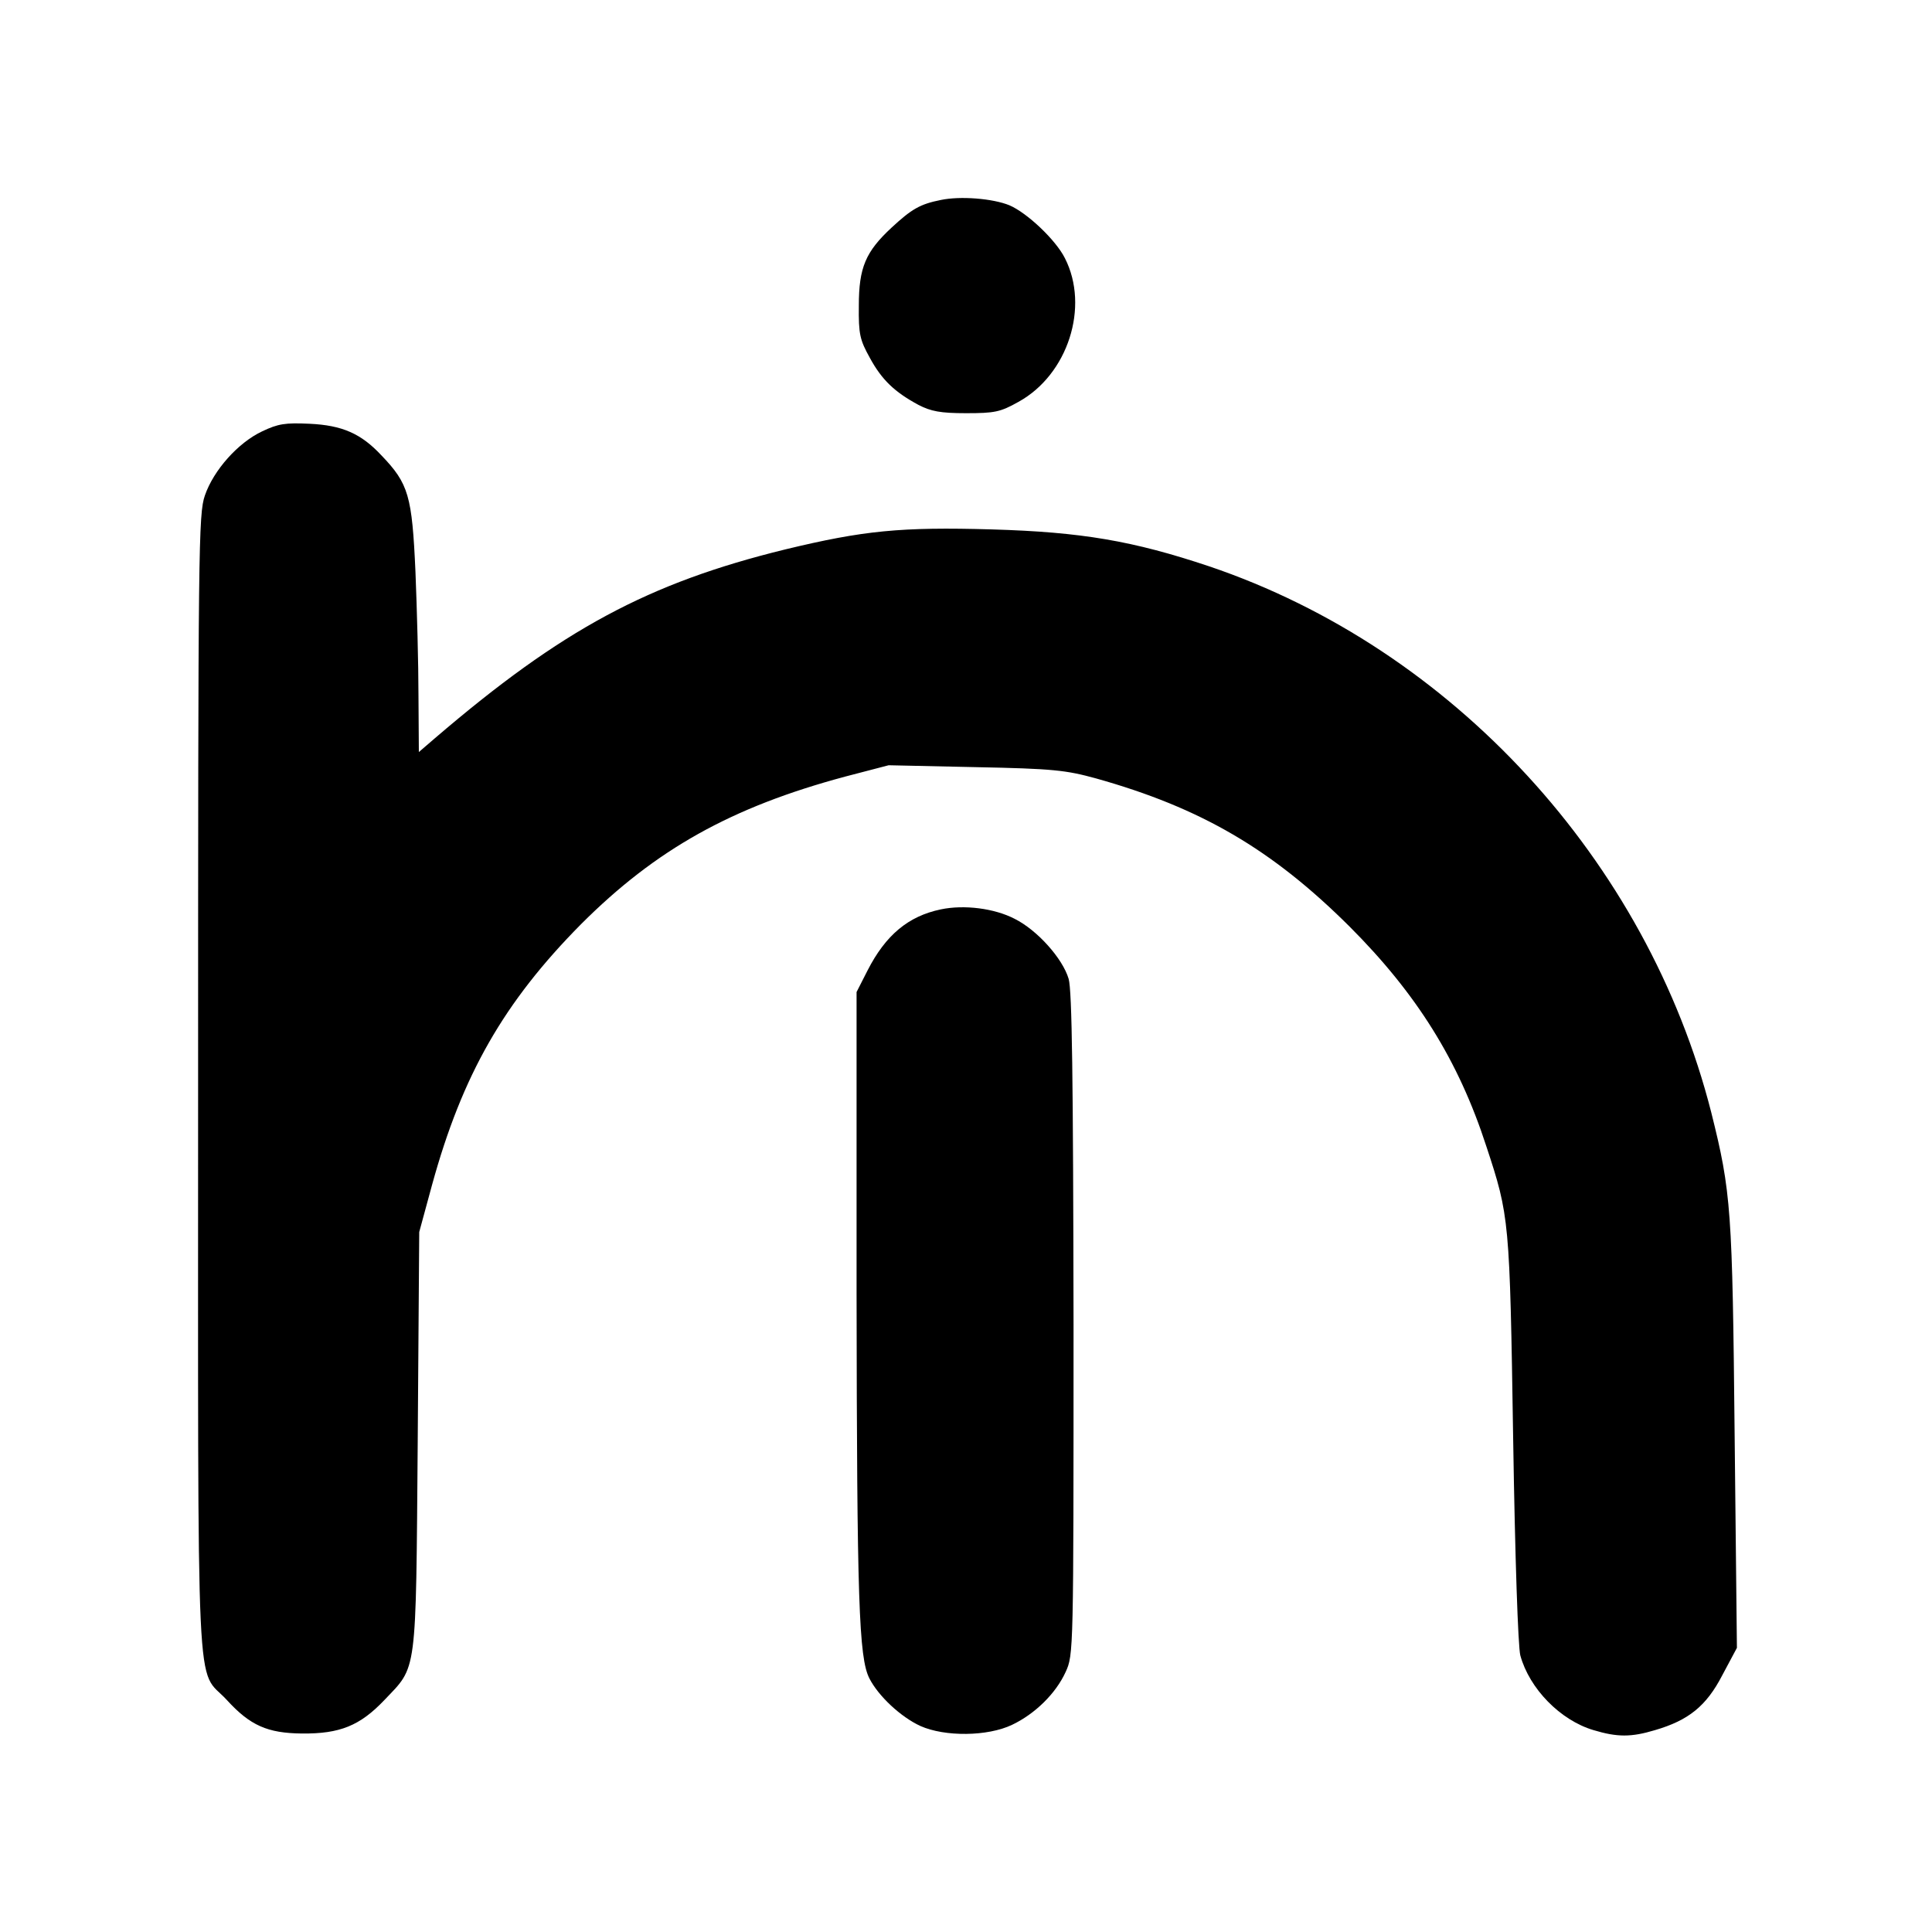
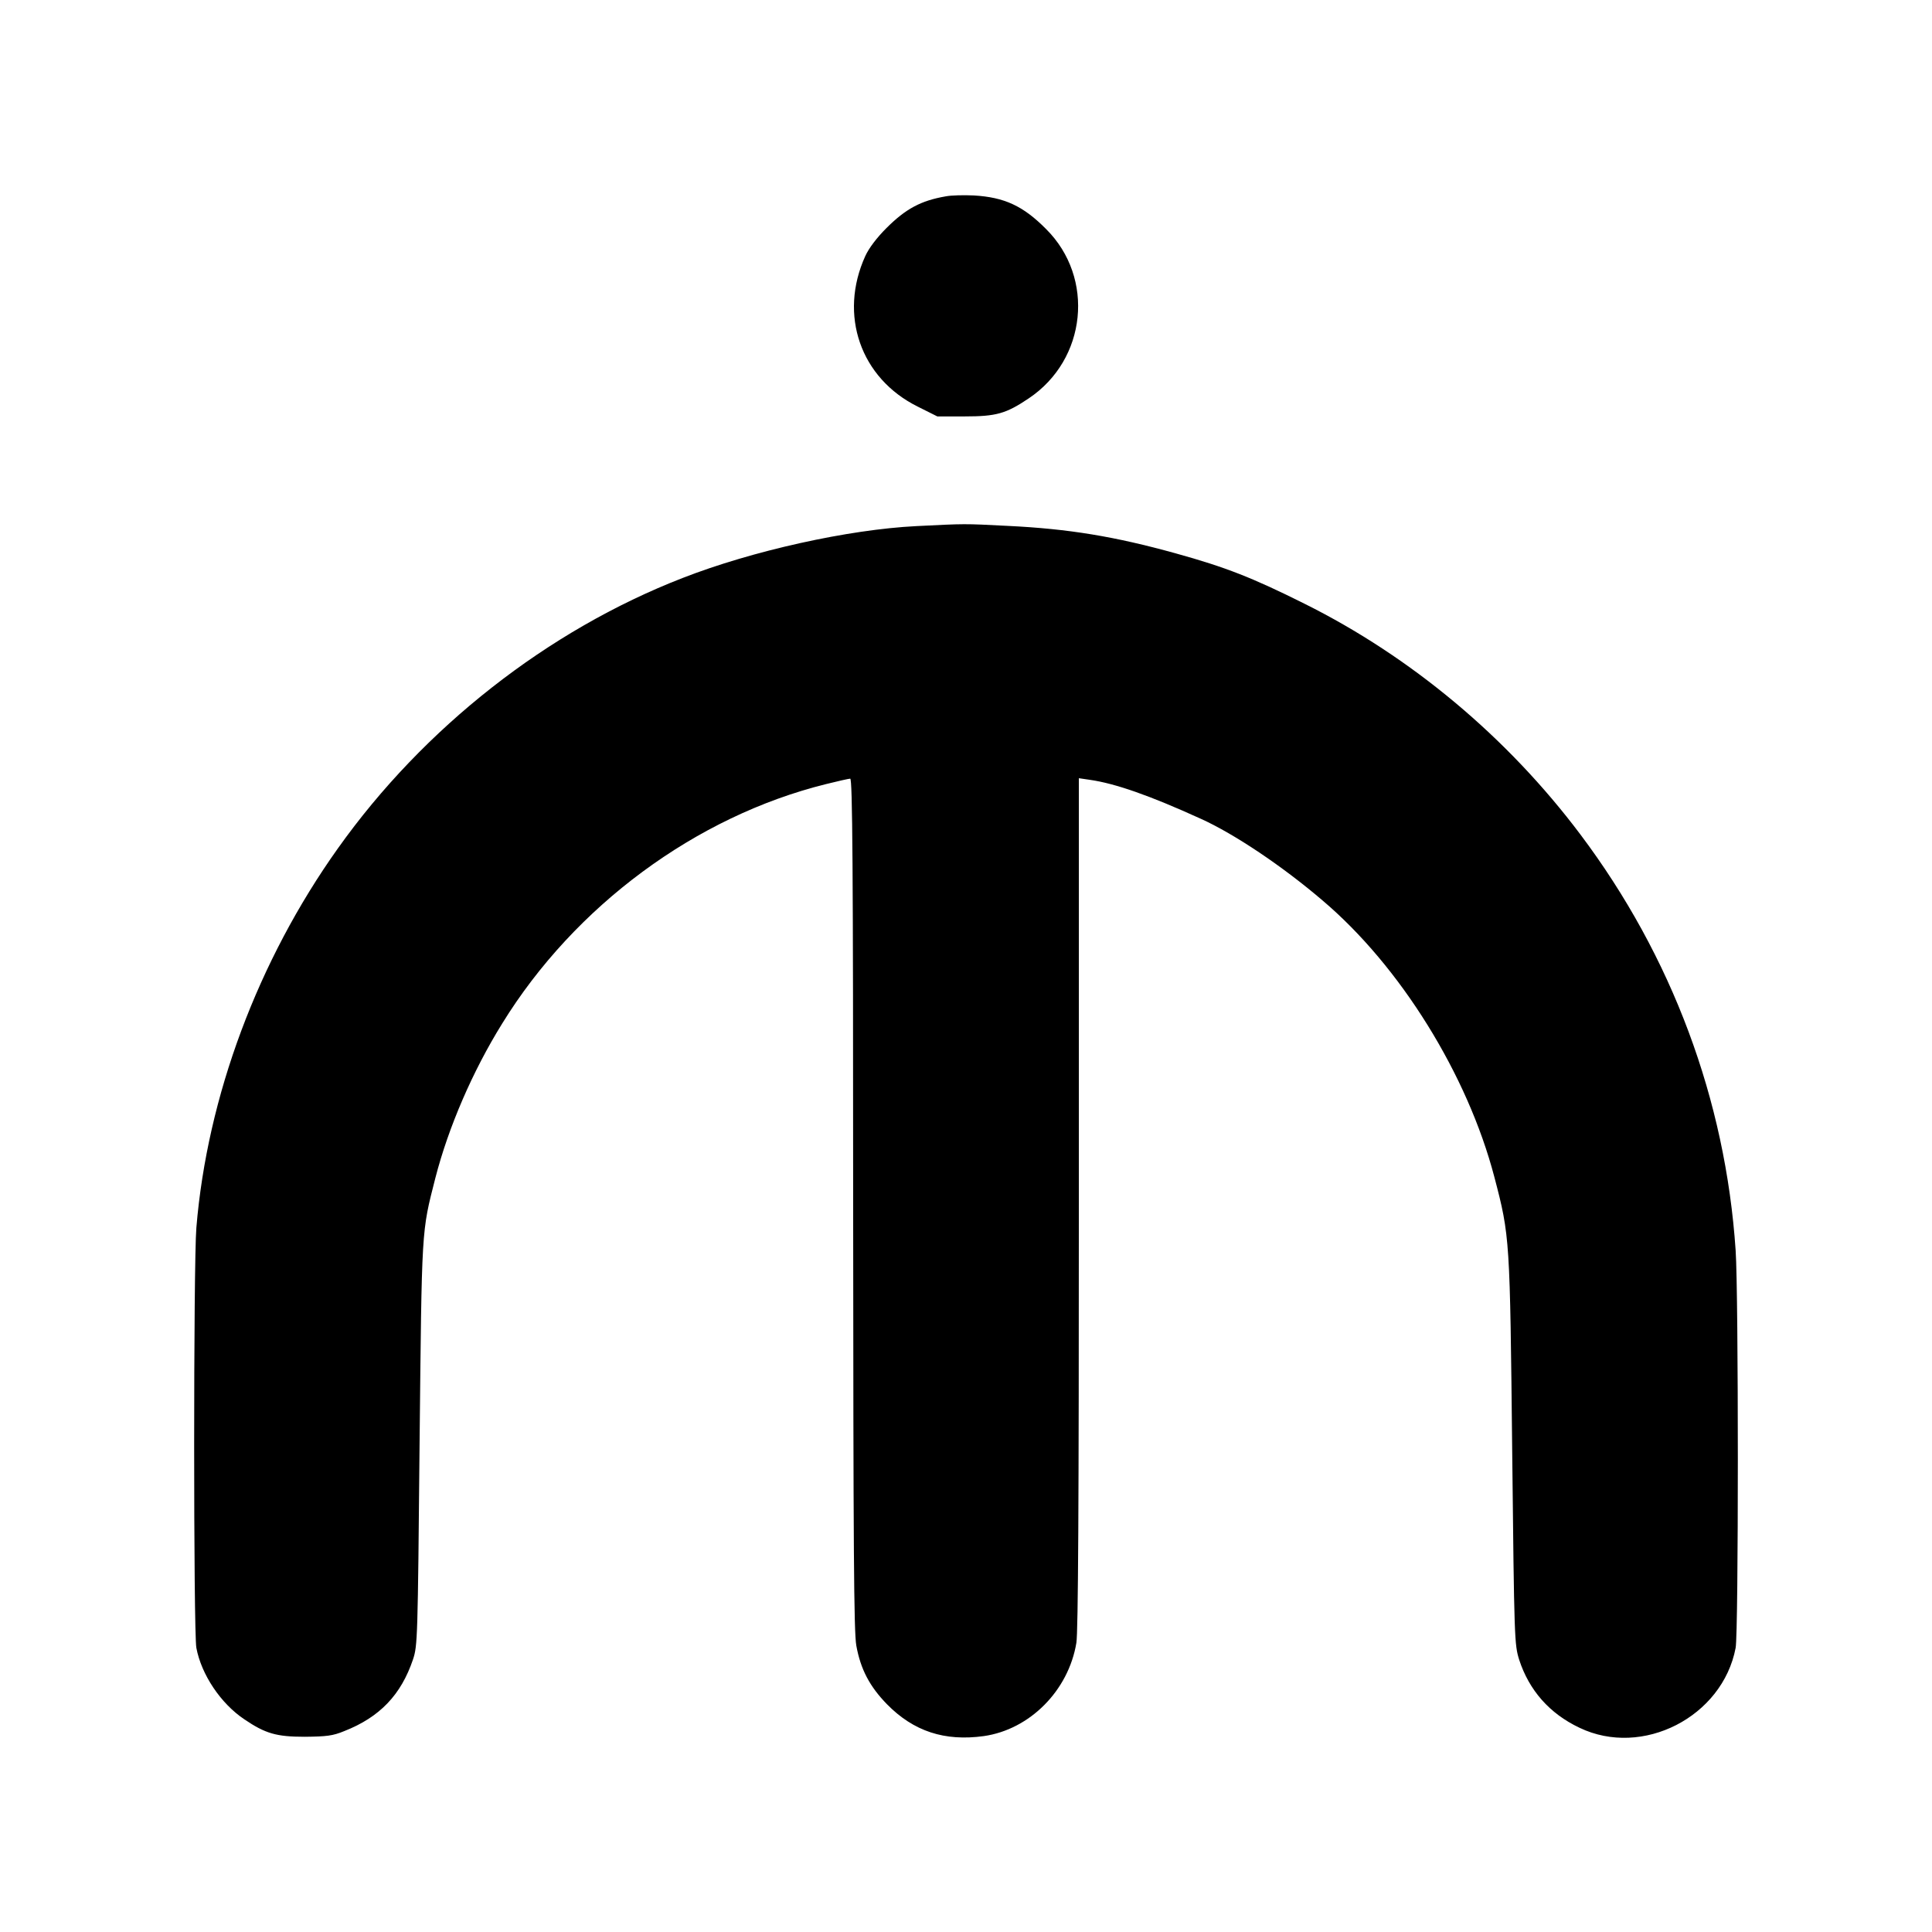
- <svg xmlns="http://www.w3.org/2000/svg" version="1.0" width="512pt" height="512pt" viewBox="0 0 512 512" preserveAspectRatio="xMidYMid meet">
-   <g transform="translate(0,512) scale(0.1,-0.1)" fill="#000000" stroke="none">
-     <path d="M2493 4590 c-55 -11 -77 -24 -130 -73 -69 -64 -87 -106 -87 -207 -1 -76 3 -91 29 -138 32 -59 66 -91 129 -125 33 -17 58 -22 126 -22 76 0 91 3 139 30 131 72 189 252 123 381 -24 48 -100 120 -147 140 -44 18 -130 25 -182 14z" />
-     <path d="M695 3977 c-64 -30 -129 -103 -152 -170 -17 -49 -18 -132 -18 -1562 0 -1695 -7 -1540 76 -1630 62 -68 108 -88 199 -89 101 -1 154 21 218 88 88 93 84 57 89 686 l4 555 34 125 c80 291 190 484 395 691 198 198 398 310 700 391 l115 30 230 -5 c206 -4 240 -8 320 -30 278 -78 466 -188 671 -392 178 -178 289 -355 363 -583 61 -185 62 -193 71 -773 5 -319 13 -553 19 -576 24 -88 106 -172 194 -198 63 -19 100 -19 163 0 89 26 136 64 178 145 l39 73 -6 561 c-6 601 -9 646 -62 858 -170 668 -686 1229 -1330 1447 -203 68 -339 91 -576 98 -242 7 -341 -3 -548 -53 -363 -89 -592 -212 -928 -500 l-43 -37 -1 149 c0 82 -4 230 -8 329 -9 201 -18 233 -90 308 -54 58 -104 80 -191 84 -64 3 -83 0 -125 -20z" />
-     <path d="M2493 2710 c-86 -18 -146 -68 -194 -162 l-29 -57 0 -798 c1 -816 6 -966 34 -1021 24 -47 83 -102 135 -126 65 -29 178 -28 243 3 61 29 116 83 142 140 21 46 21 51 21 921 -1 658 -4 885 -13 916 -16 54 -83 129 -143 159 -54 28 -134 38 -196 25z" />
+ <svg xmlns="http://www.w3.org/2000/svg" version="1.0" width="856pt" height="856pt" viewBox="0 0 856 856" preserveAspectRatio="xMidYMid meet">
+   <g transform="translate(0,856) scale(0.1,-0.1)" fill="#000000" stroke="none">
+     <path d="M4190 7690 c-110 -19 -177 -55 -263 -141 -42 -42 -77 -88 -93 -123 -119 -261 -22 -542 233 -668 l86 -43 121 0 c140 0 183 12 284 80 257 172 294 534 77 750 -102 103 -185 141 -320 149 -44 2 -100 1 -125 -4z" />
+     <path d="M4060 6229 c-301 -15 -726 -109 -1036 -230 -597 -232 -1146 -662 -1527 -1198 -354 -497 -579 -1099 -627 -1681 -13 -156 -13 -1791 0 -1861 22 -118 108 -247 213 -317 93 -63 142 -77 267 -77 97 1 124 4 175 25 158 62 252 161 305 318 20 61 21 87 29 955 10 970 8 934 70 1178 58 225 165 473 296 684 321 521 858 918 1435 1061 52 13 101 24 107 24 10 0 13 -381 13 -1882 1 -1538 3 -1897 14 -1959 19 -105 59 -181 136 -260 118 -120 255 -165 429 -141 203 29 375 201 410 413 8 46 11 623 11 1948 l0 1883 48 -7 c113 -16 267 -70 493 -173 148 -67 360 -209 538 -361 345 -292 643 -772 762 -1226 69 -263 69 -273 79 -1215 9 -839 10 -856 31 -924 44 -135 134 -238 267 -301 279 -134 634 48 692 354 13 68 13 1571 0 1761 -45 667 -282 1303 -688 1843 -324 431 -750 787 -1222 1022 -232 116 -350 162 -570 223 -270 75 -475 109 -745 122 -197 10 -184 10 -405 -1z" />
  </g>
</svg>
